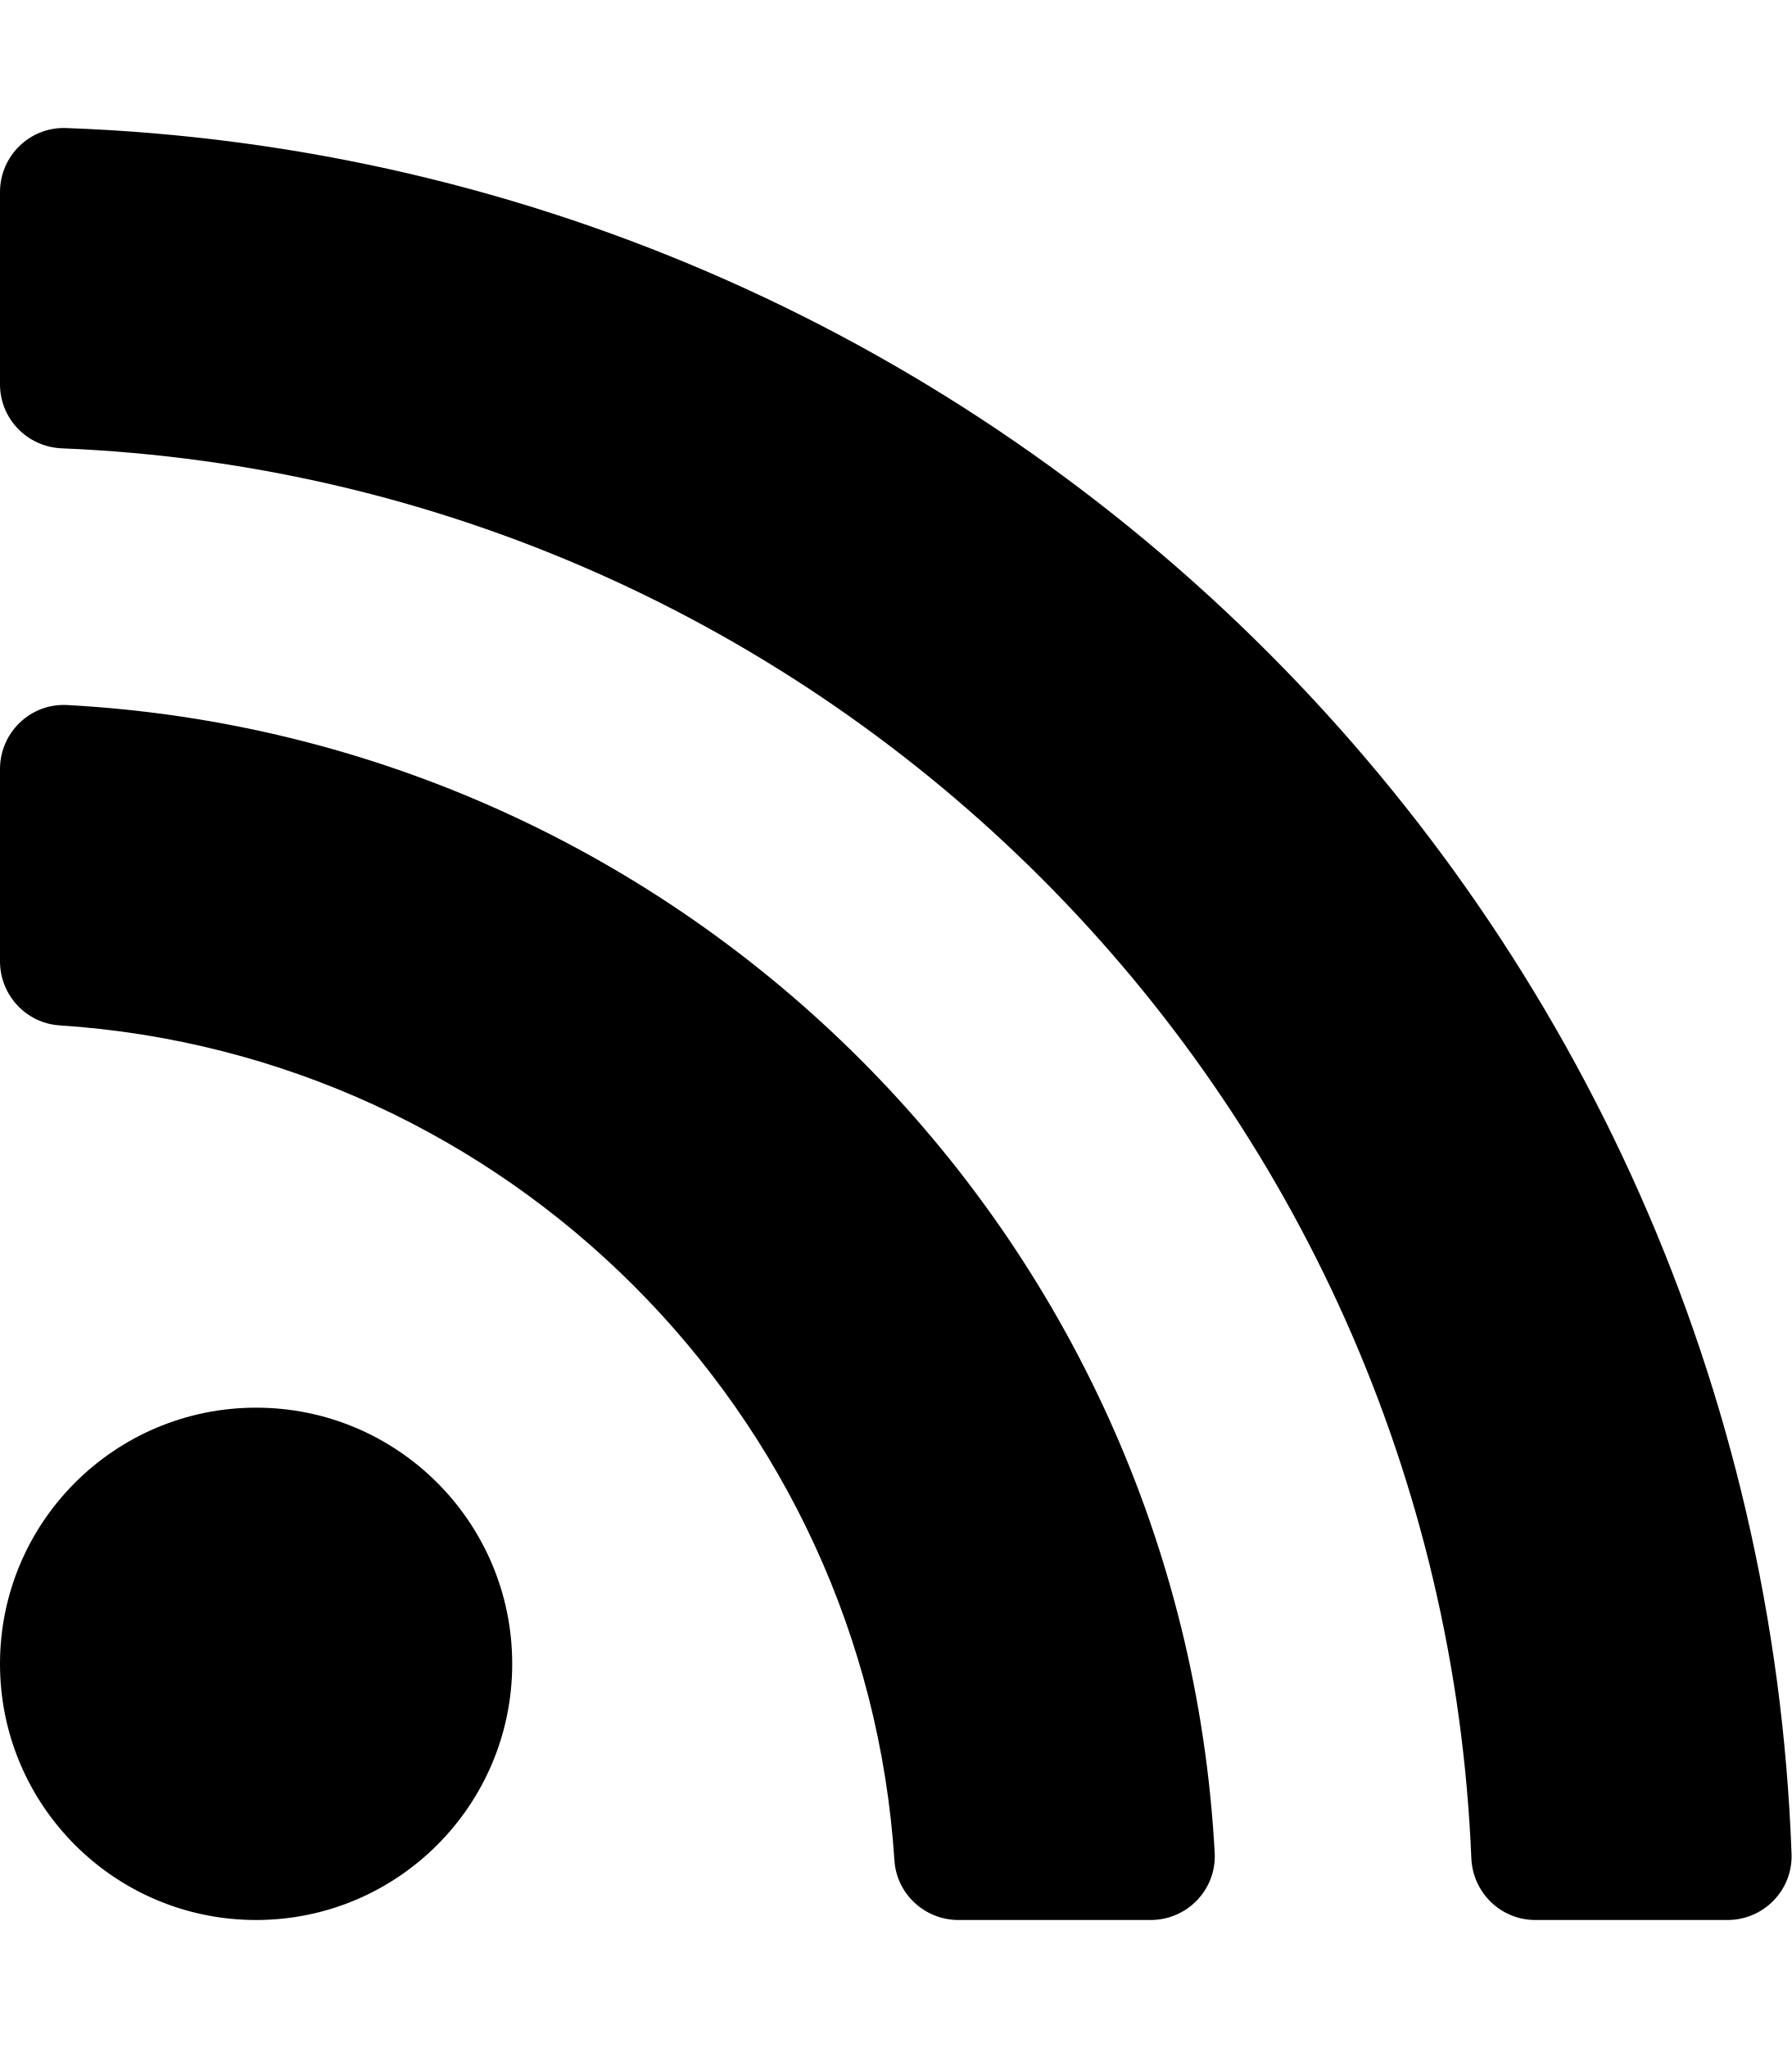
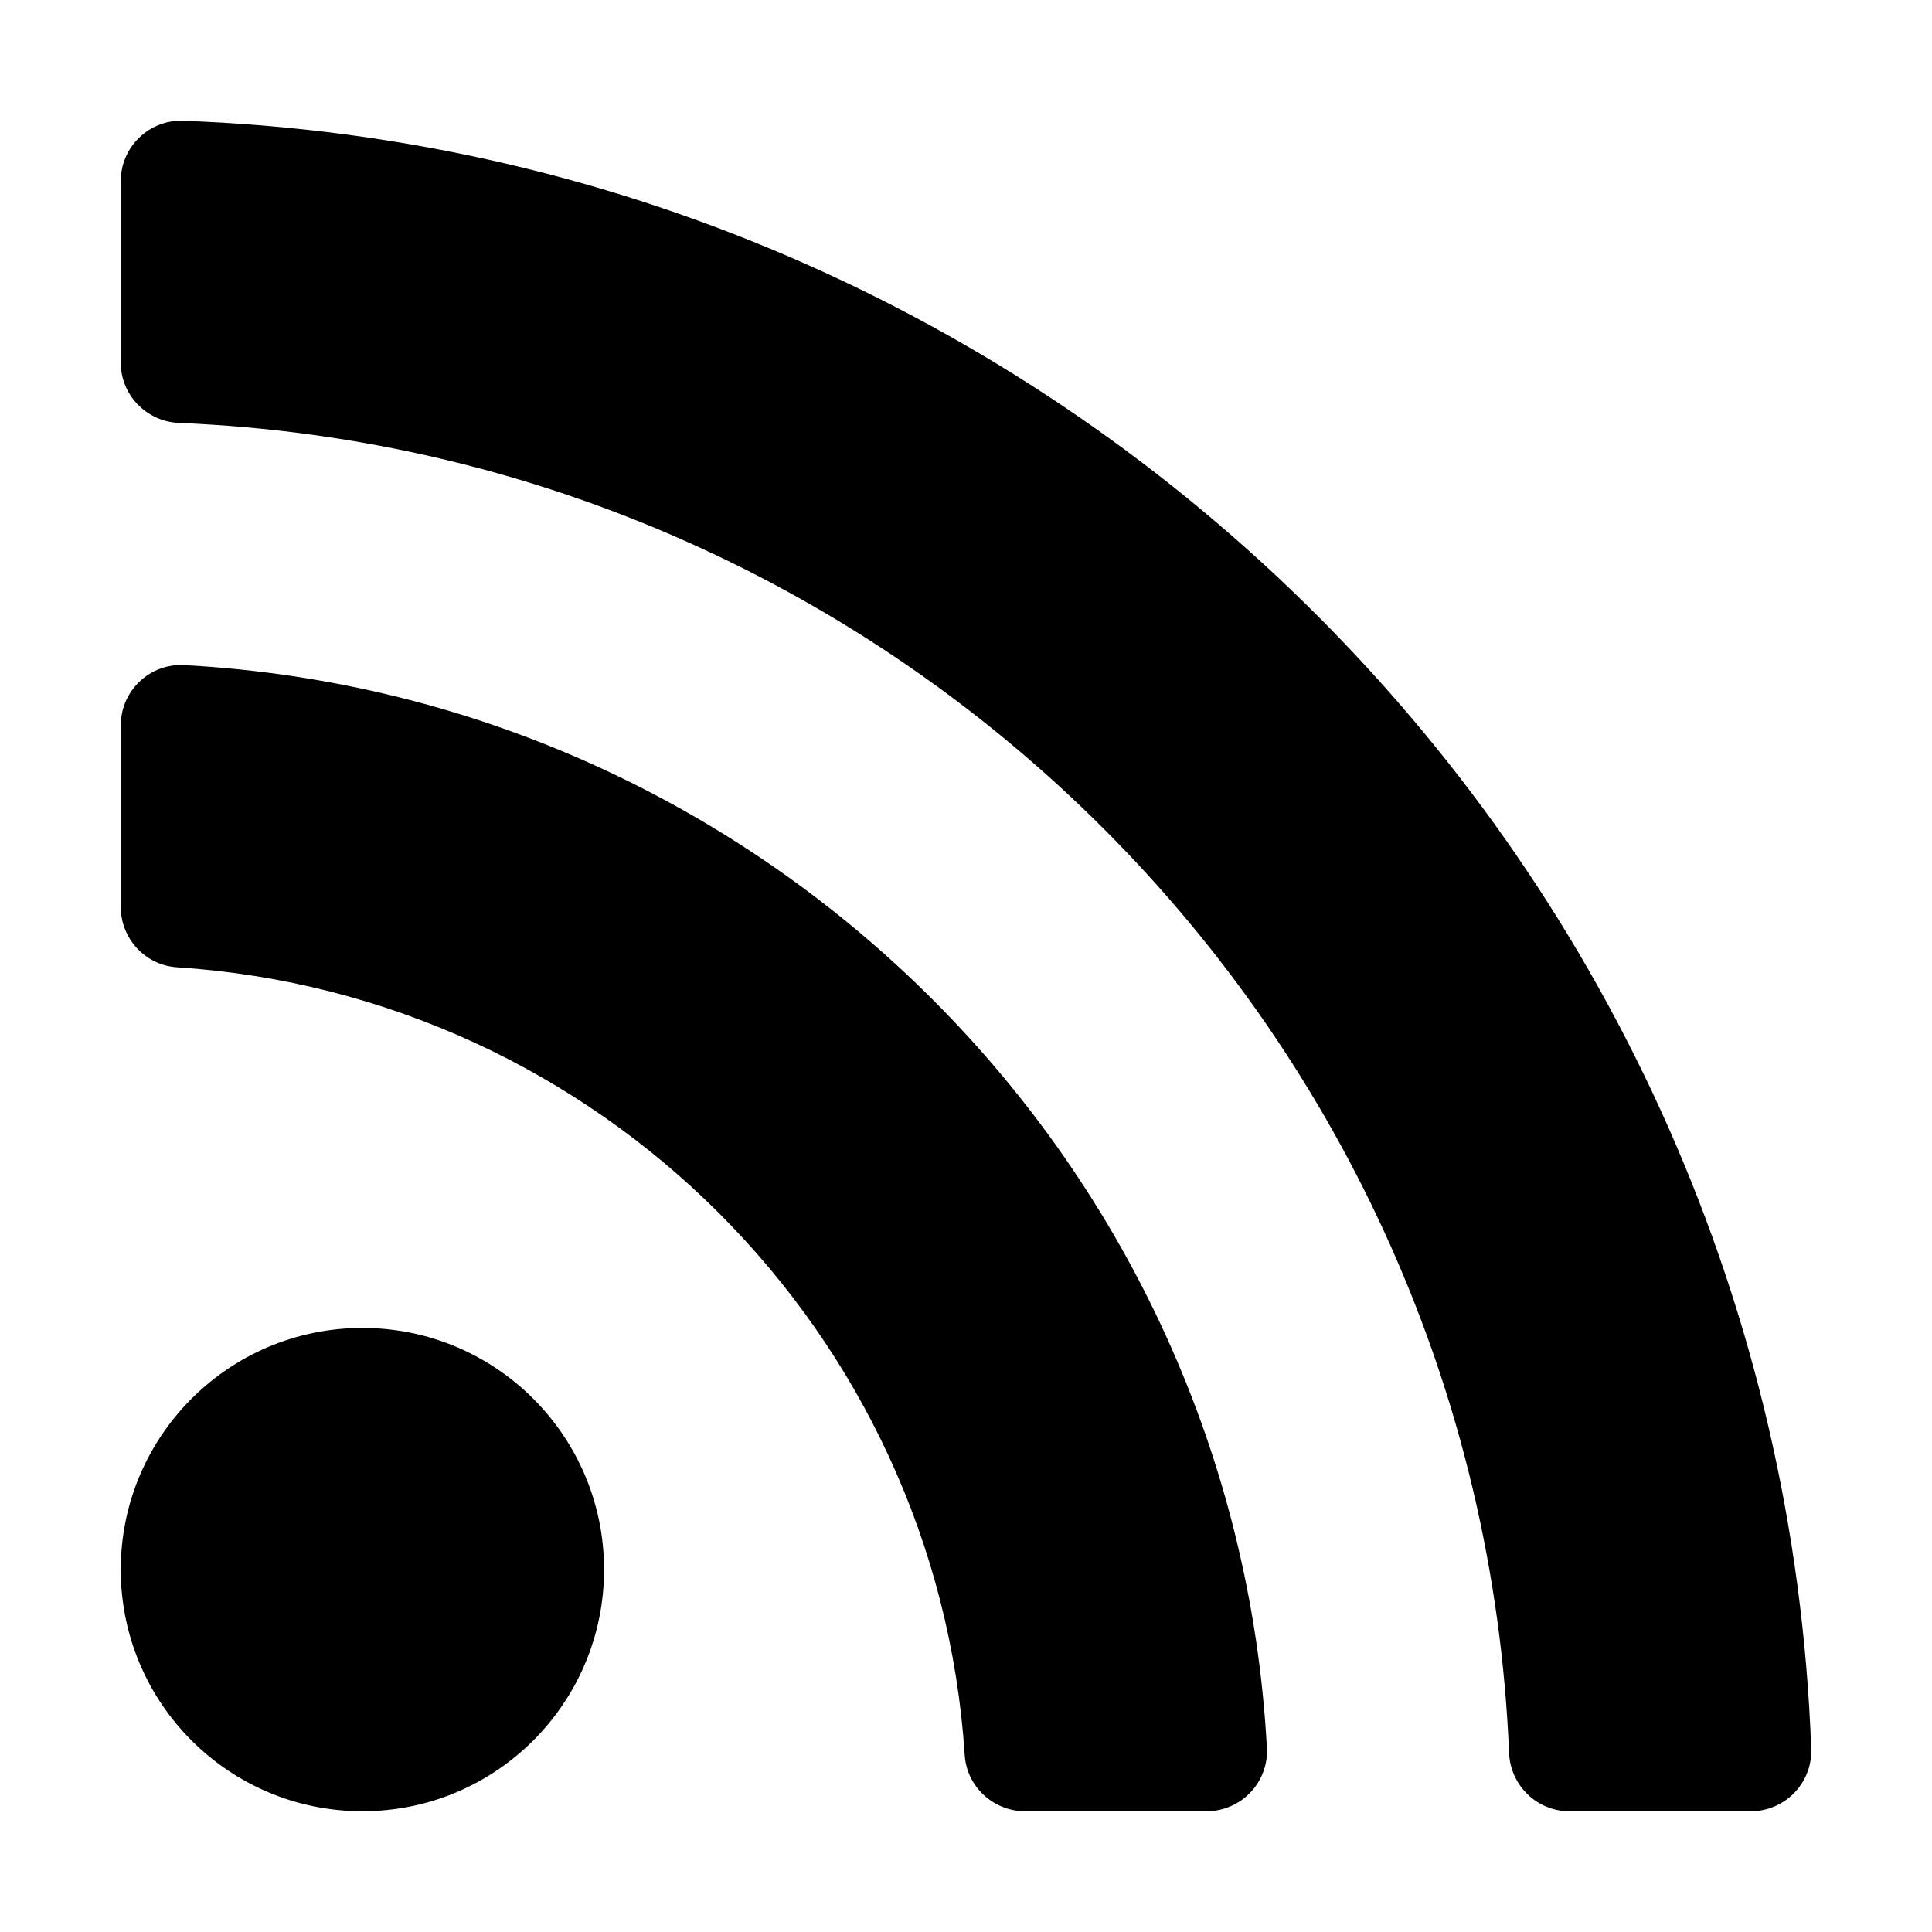
- <svg xmlns="http://www.w3.org/2000/svg" aria-hidden="true" focusable="false" data-prefix="fas" data-icon="rss" class="svg-inline--fa fa-rss fa-w-14" role="img" viewBox="0 0 448 512">
-   <path fill="currentColor" d="M128.081 415.959c0 35.369-28.672 64.041-64.041 64.041S0 451.328 0 415.959s28.672-64.041 64.041-64.041 64.04 28.673 64.04 64.041zm175.66 47.25c-8.354-154.6-132.185-278.587-286.95-286.95C7.656 175.765 0 183.105 0 192.253v48.069c0 8.415 6.49 15.472 14.887 16.018 111.832 7.284 201.473 96.702 208.772 208.772.547 8.397 7.604 14.887 16.018 14.887h48.069c9.149.001 16.489-7.655 15.995-16.79zm144.249.288C439.596 229.677 251.465 40.445 16.503 32.01 7.473 31.686 0 38.981 0 48.016v48.068c0 8.625 6.835 15.645 15.453 15.999 191.179 7.839 344.627 161.316 352.465 352.465.353 8.618 7.373 15.453 15.999 15.453h48.068c9.034-.001 16.329-7.474 16.005-16.504z" />
+ <svg xmlns="http://www.w3.org/2000/svg" aria-hidden="true" focusable="false" data-prefix="fas" data-icon="rss" class="svg-inline--fa fa-rss fa-w-14" role="img" viewBox="0 0 512 512" version="1.1" id="svg4" width="512" height="512">
+   <defs id="defs8" />
+   <path fill="currentColor" d="m 160.081,415.959 c 0,35.369 -28.672,64.041 -64.041,64.041 -35.369,0 -64.04,-28.672 -64.04,-64.041 0,-35.369 28.672,-64.041 64.041,-64.041 35.369,0 64.04,28.673 64.04,64.041 z m 175.66,47.25 c -8.354,-154.6 -132.185,-278.587 -286.95,-286.95 -9.135,-0.494 -16.791,6.846 -16.791,15.994 v 48.069 c 0,8.415 6.49,15.472 14.887,16.018 111.832,7.284 201.473,96.702 208.772,208.772 0.547,8.397 7.604,14.887 16.018,14.887 h 48.069 c 9.149,0.001 16.489,-7.655 15.995,-16.79 z m 144.249,0.288 C 471.596,229.677 283.465,40.445 48.503,32.01 c -9.03,-0.324 -16.503,6.971 -16.503,16.006 v 48.068 c 0,8.625 6.835,15.645 15.453,15.999 191.179,7.839 344.627,161.316 352.465,352.465 0.353,8.618 7.373,15.453 15.999,15.453 h 48.068 c 9.034,-10e-4 16.329,-7.474 16.005,-16.504 z" id="path2" />
</svg>
